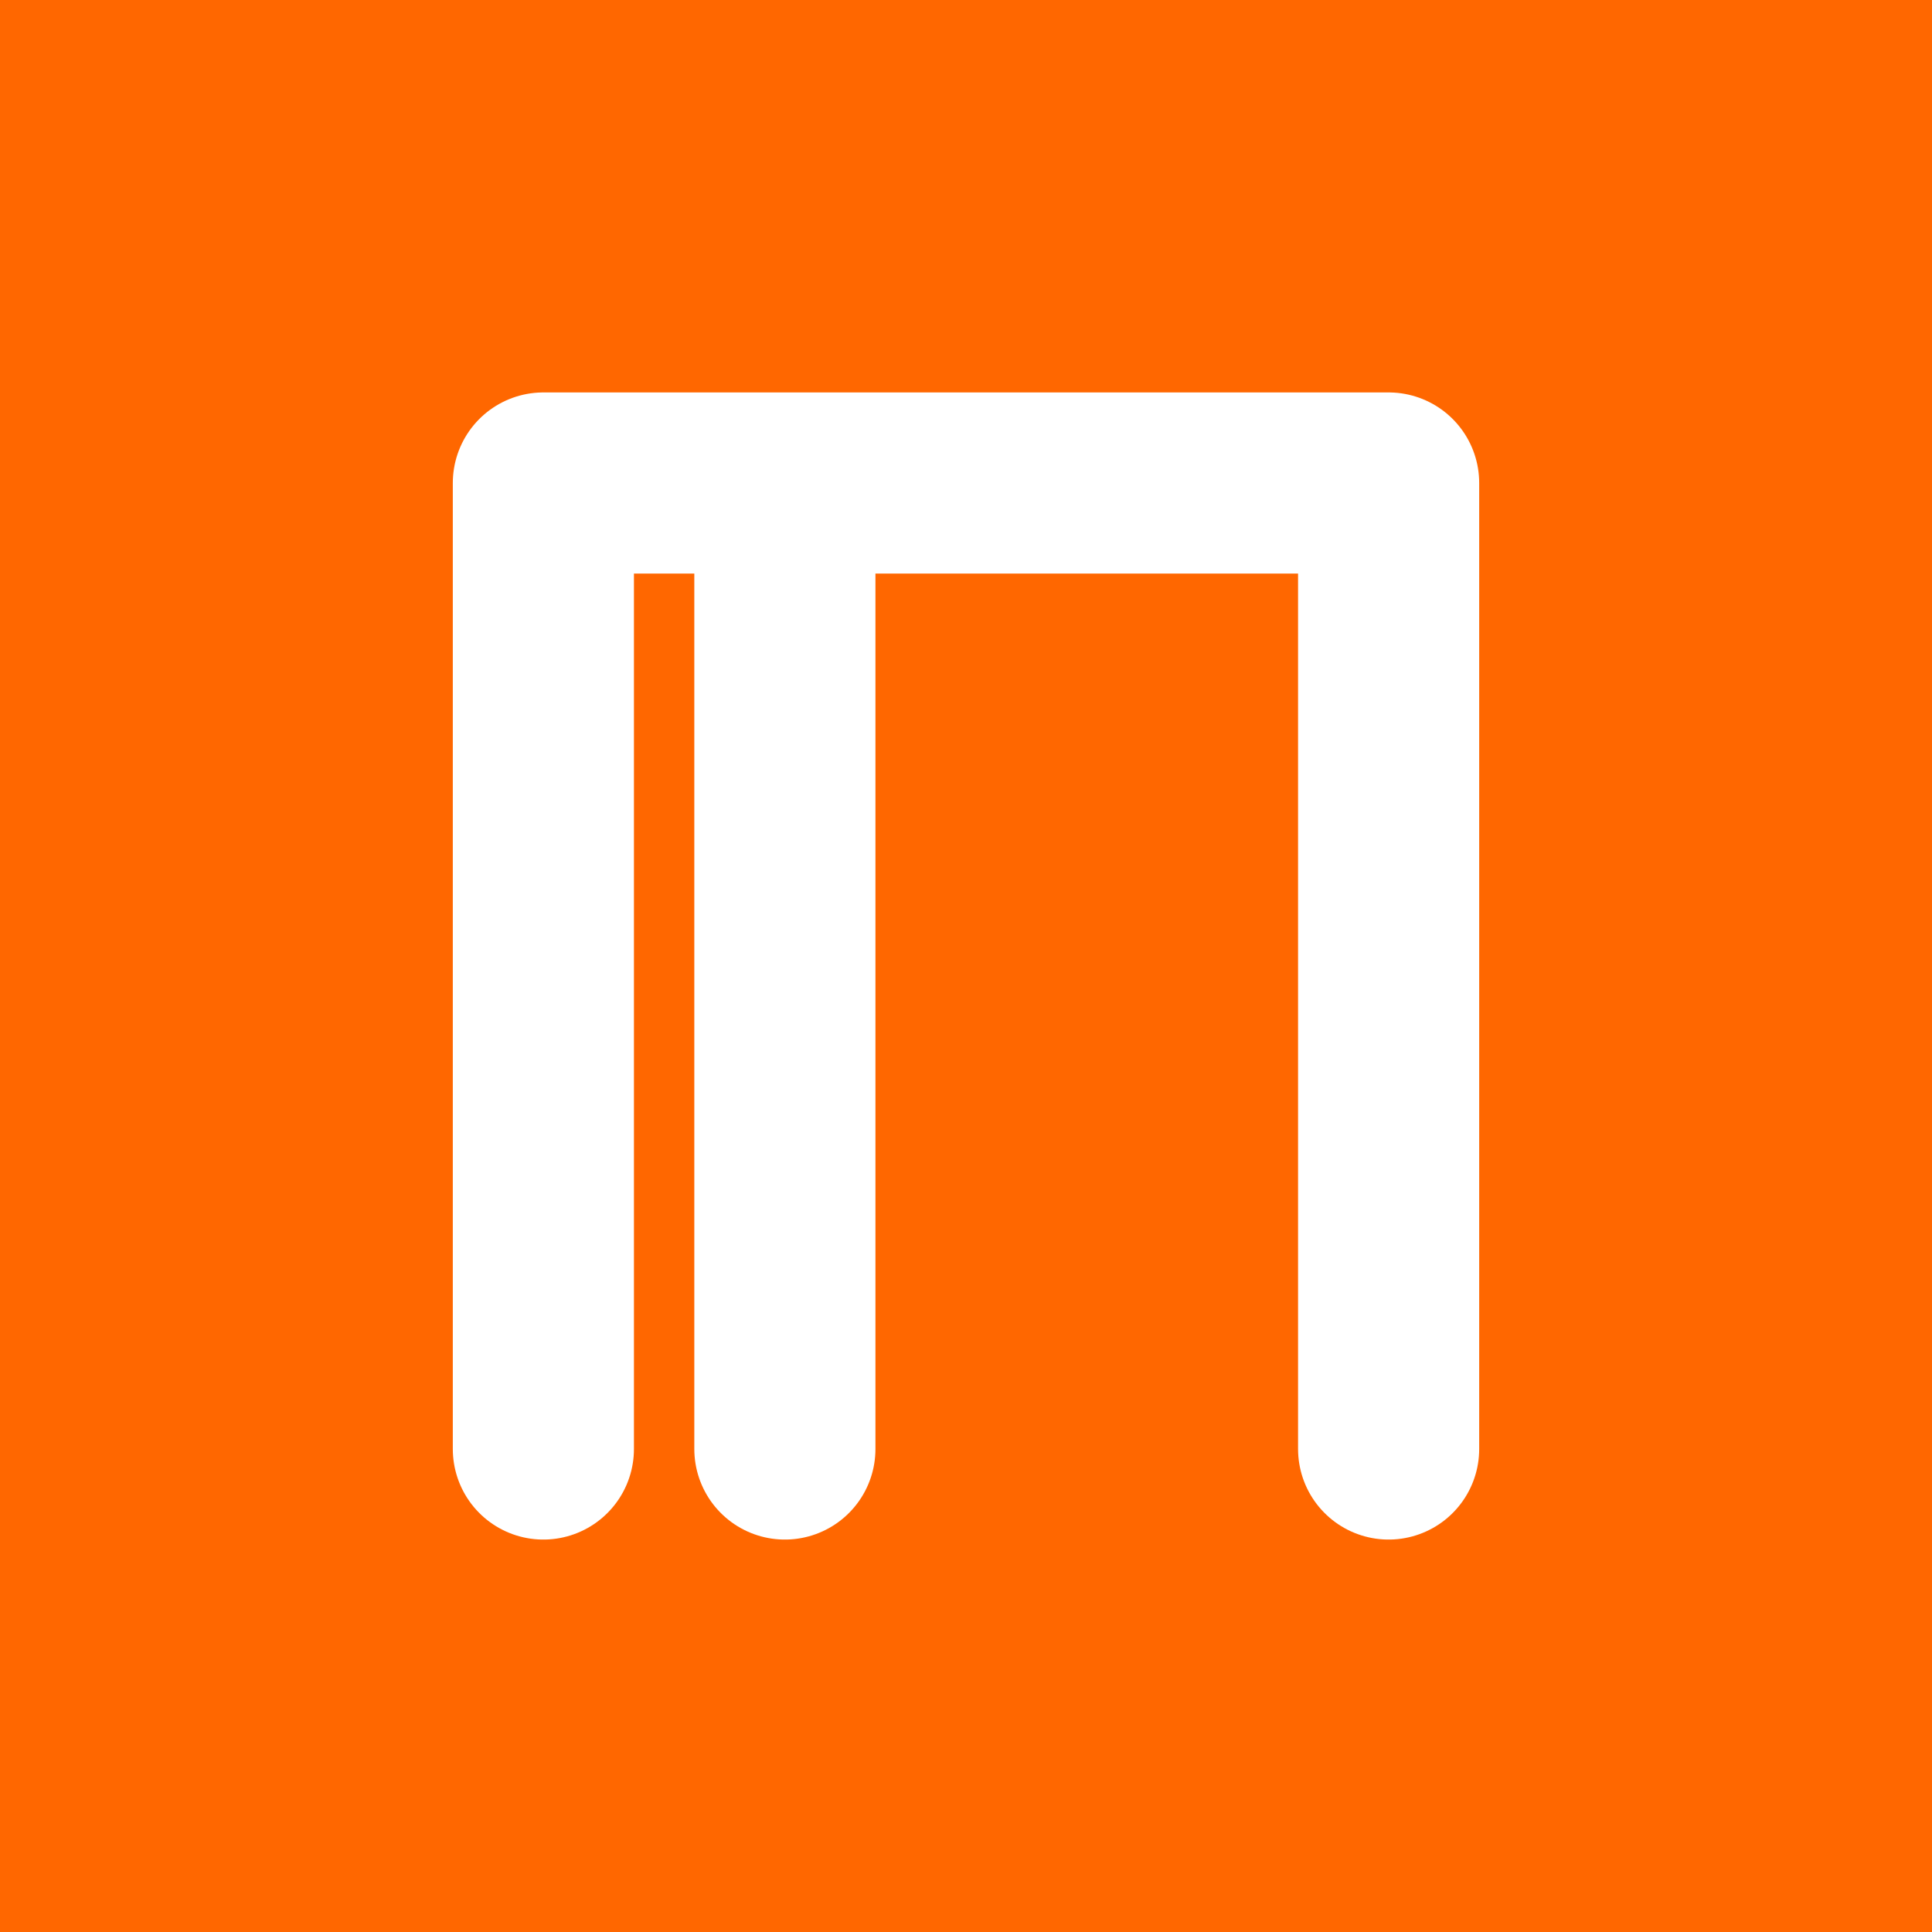
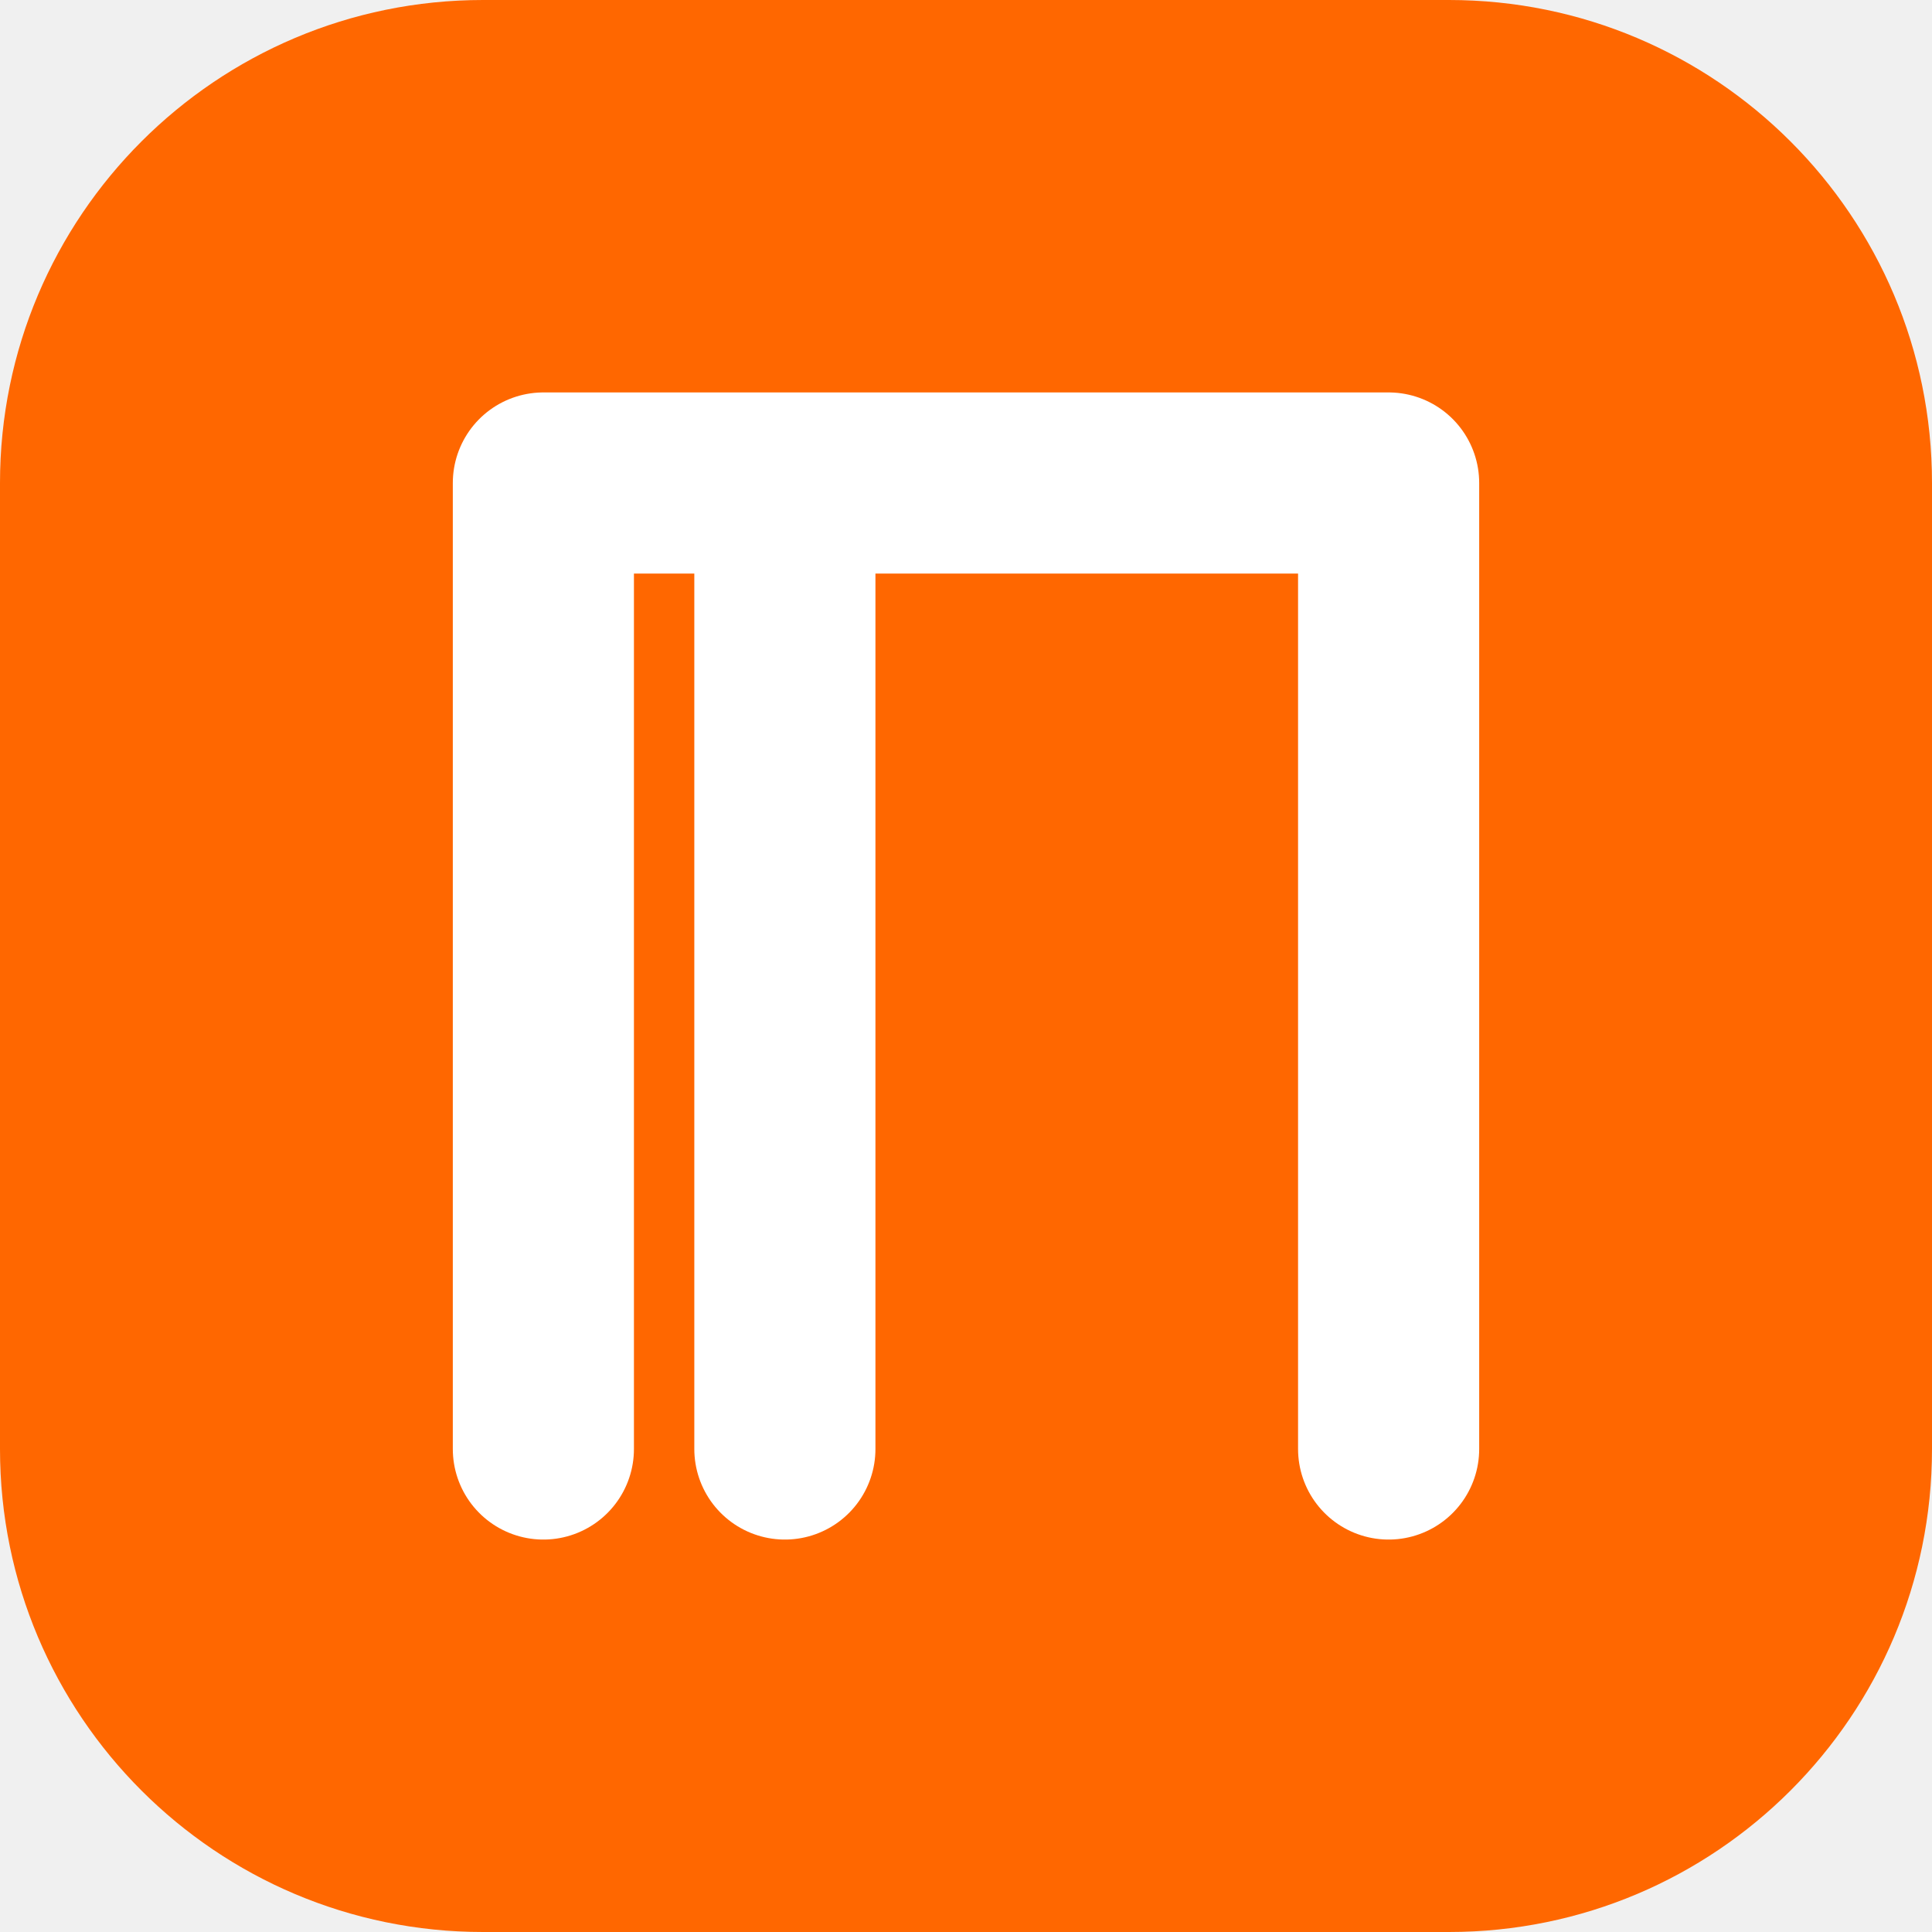
<svg xmlns="http://www.w3.org/2000/svg" viewBox="0 0 32 32">
-   <rect width="32" height="32" rx="0" fill="#ff6700" />
+   <rect width="32" height="32" rx="8" fill="#ff6700" />
  <path d="M9 24V8h14v16M13 8v16" fill="none" stroke="#fff" stroke-width="3" stroke-linecap="round" stroke-linejoin="round" />
</svg>
